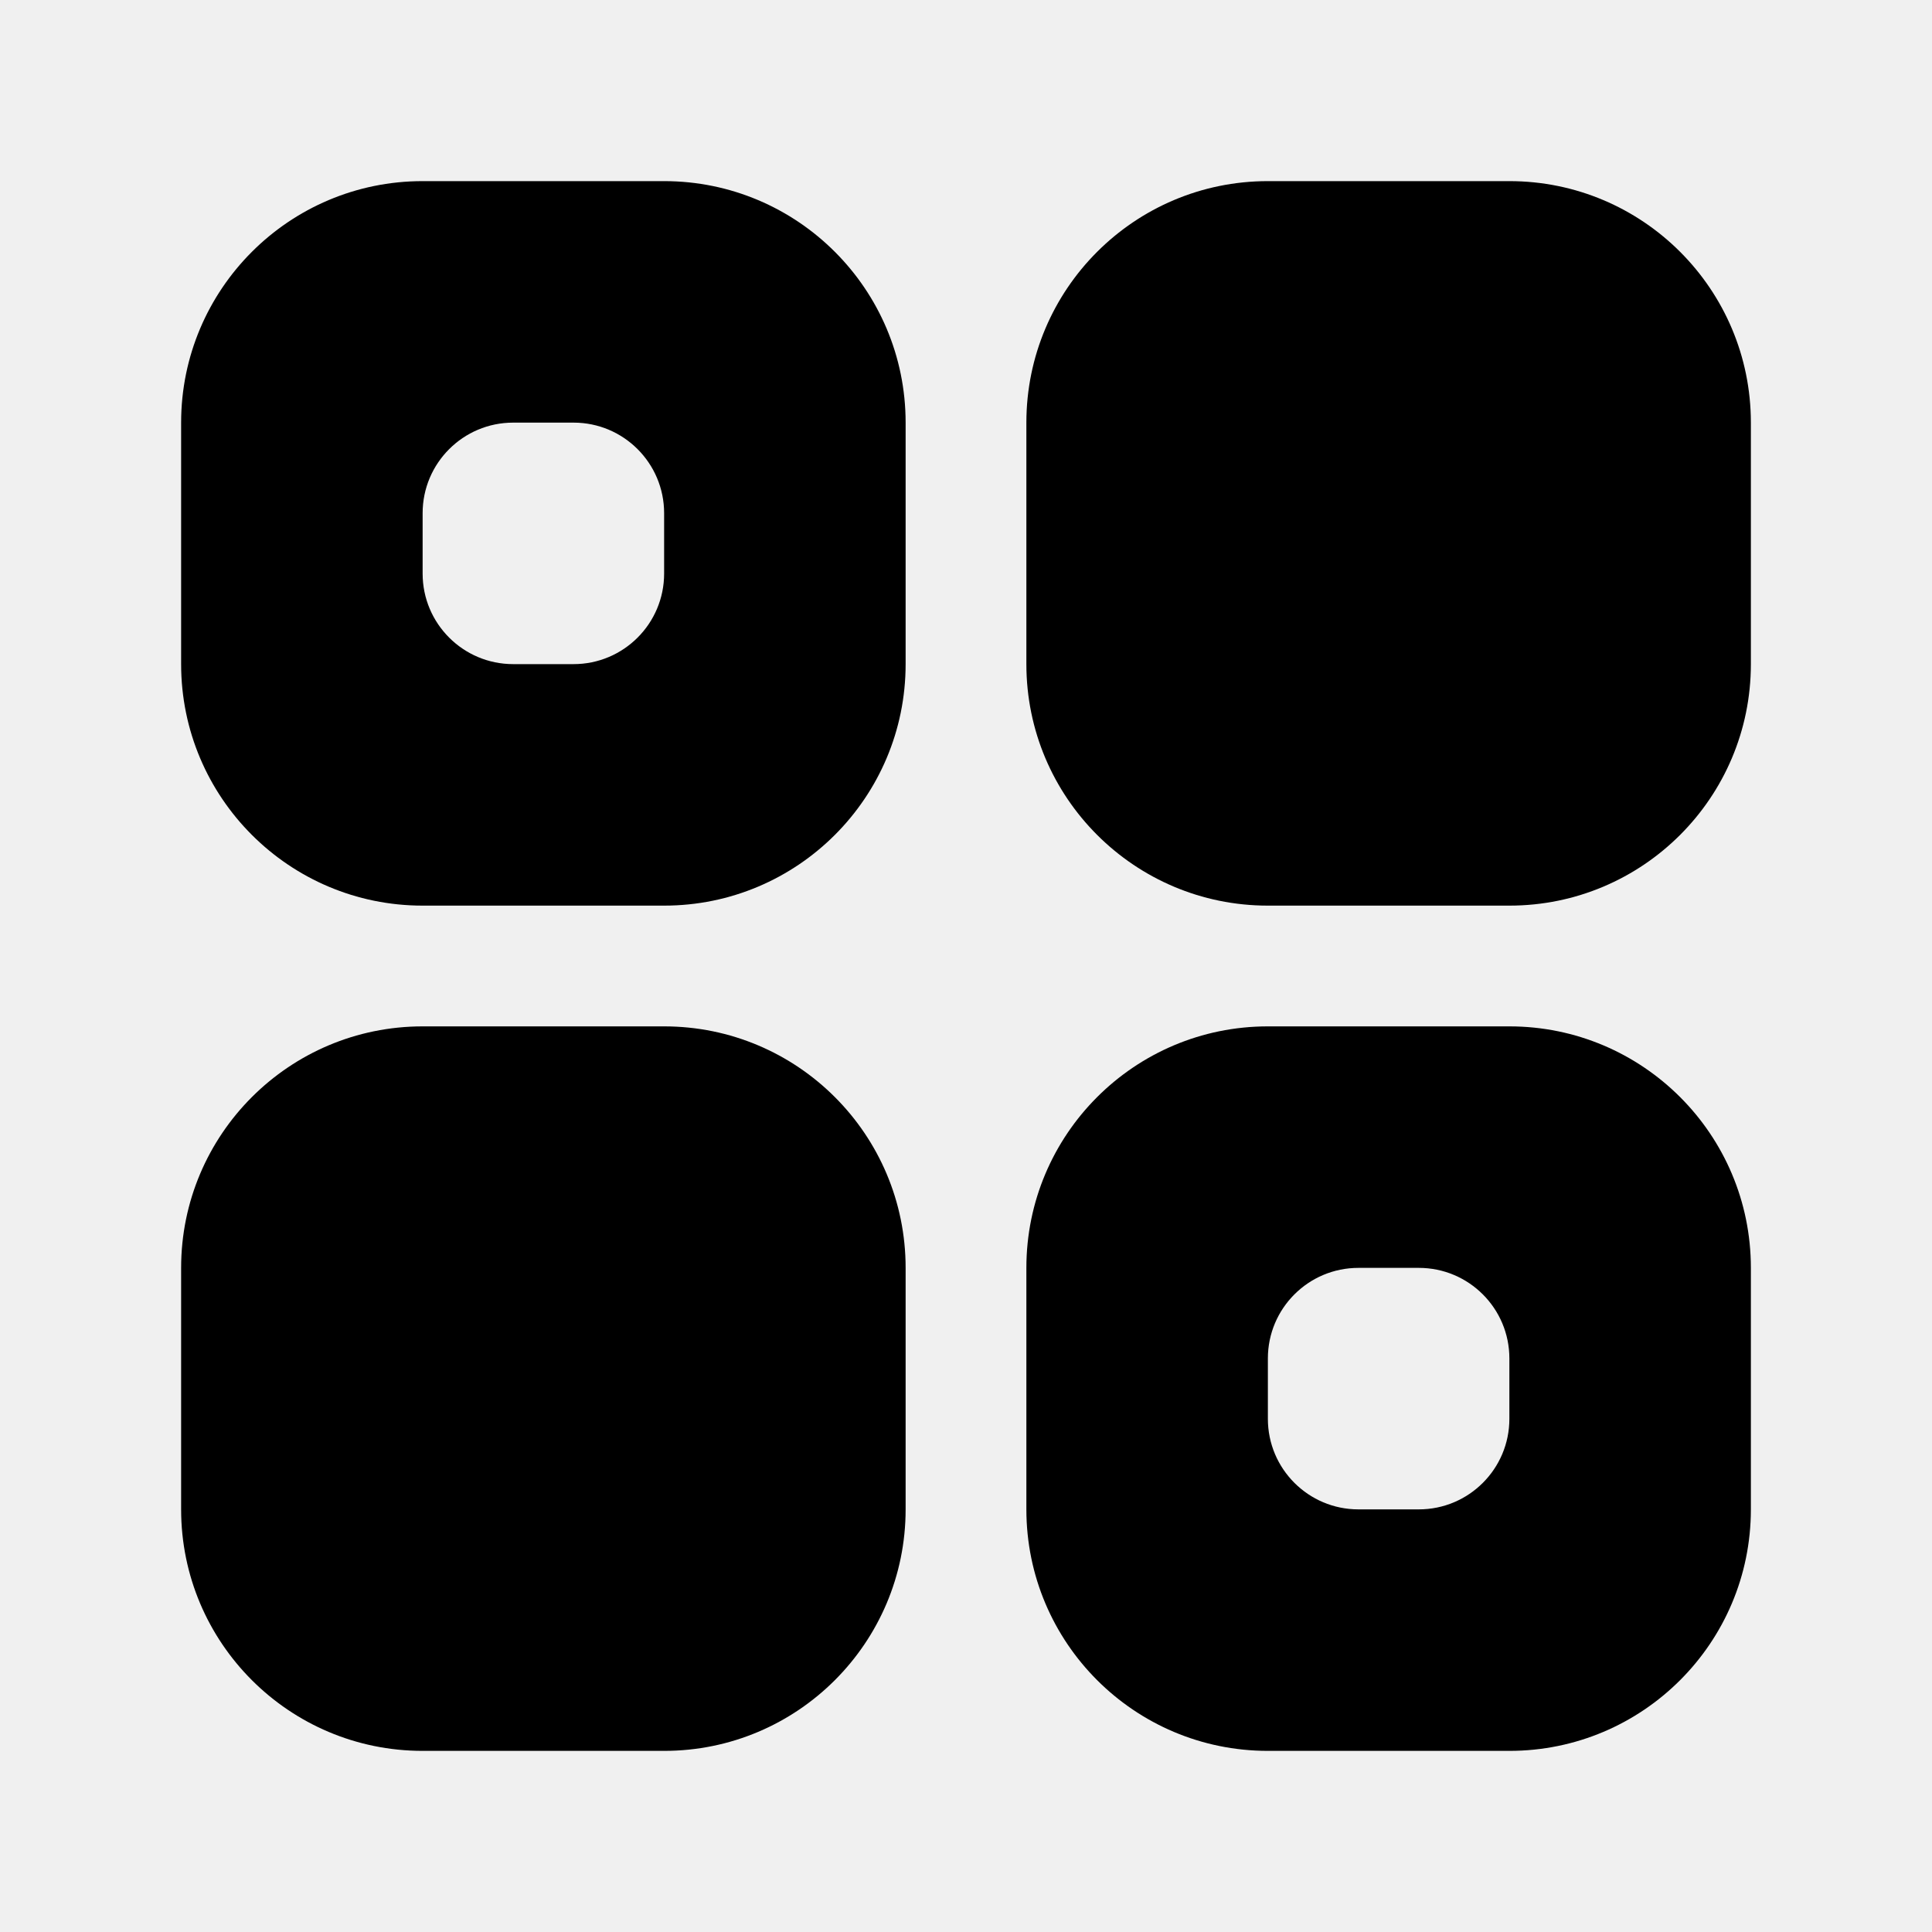
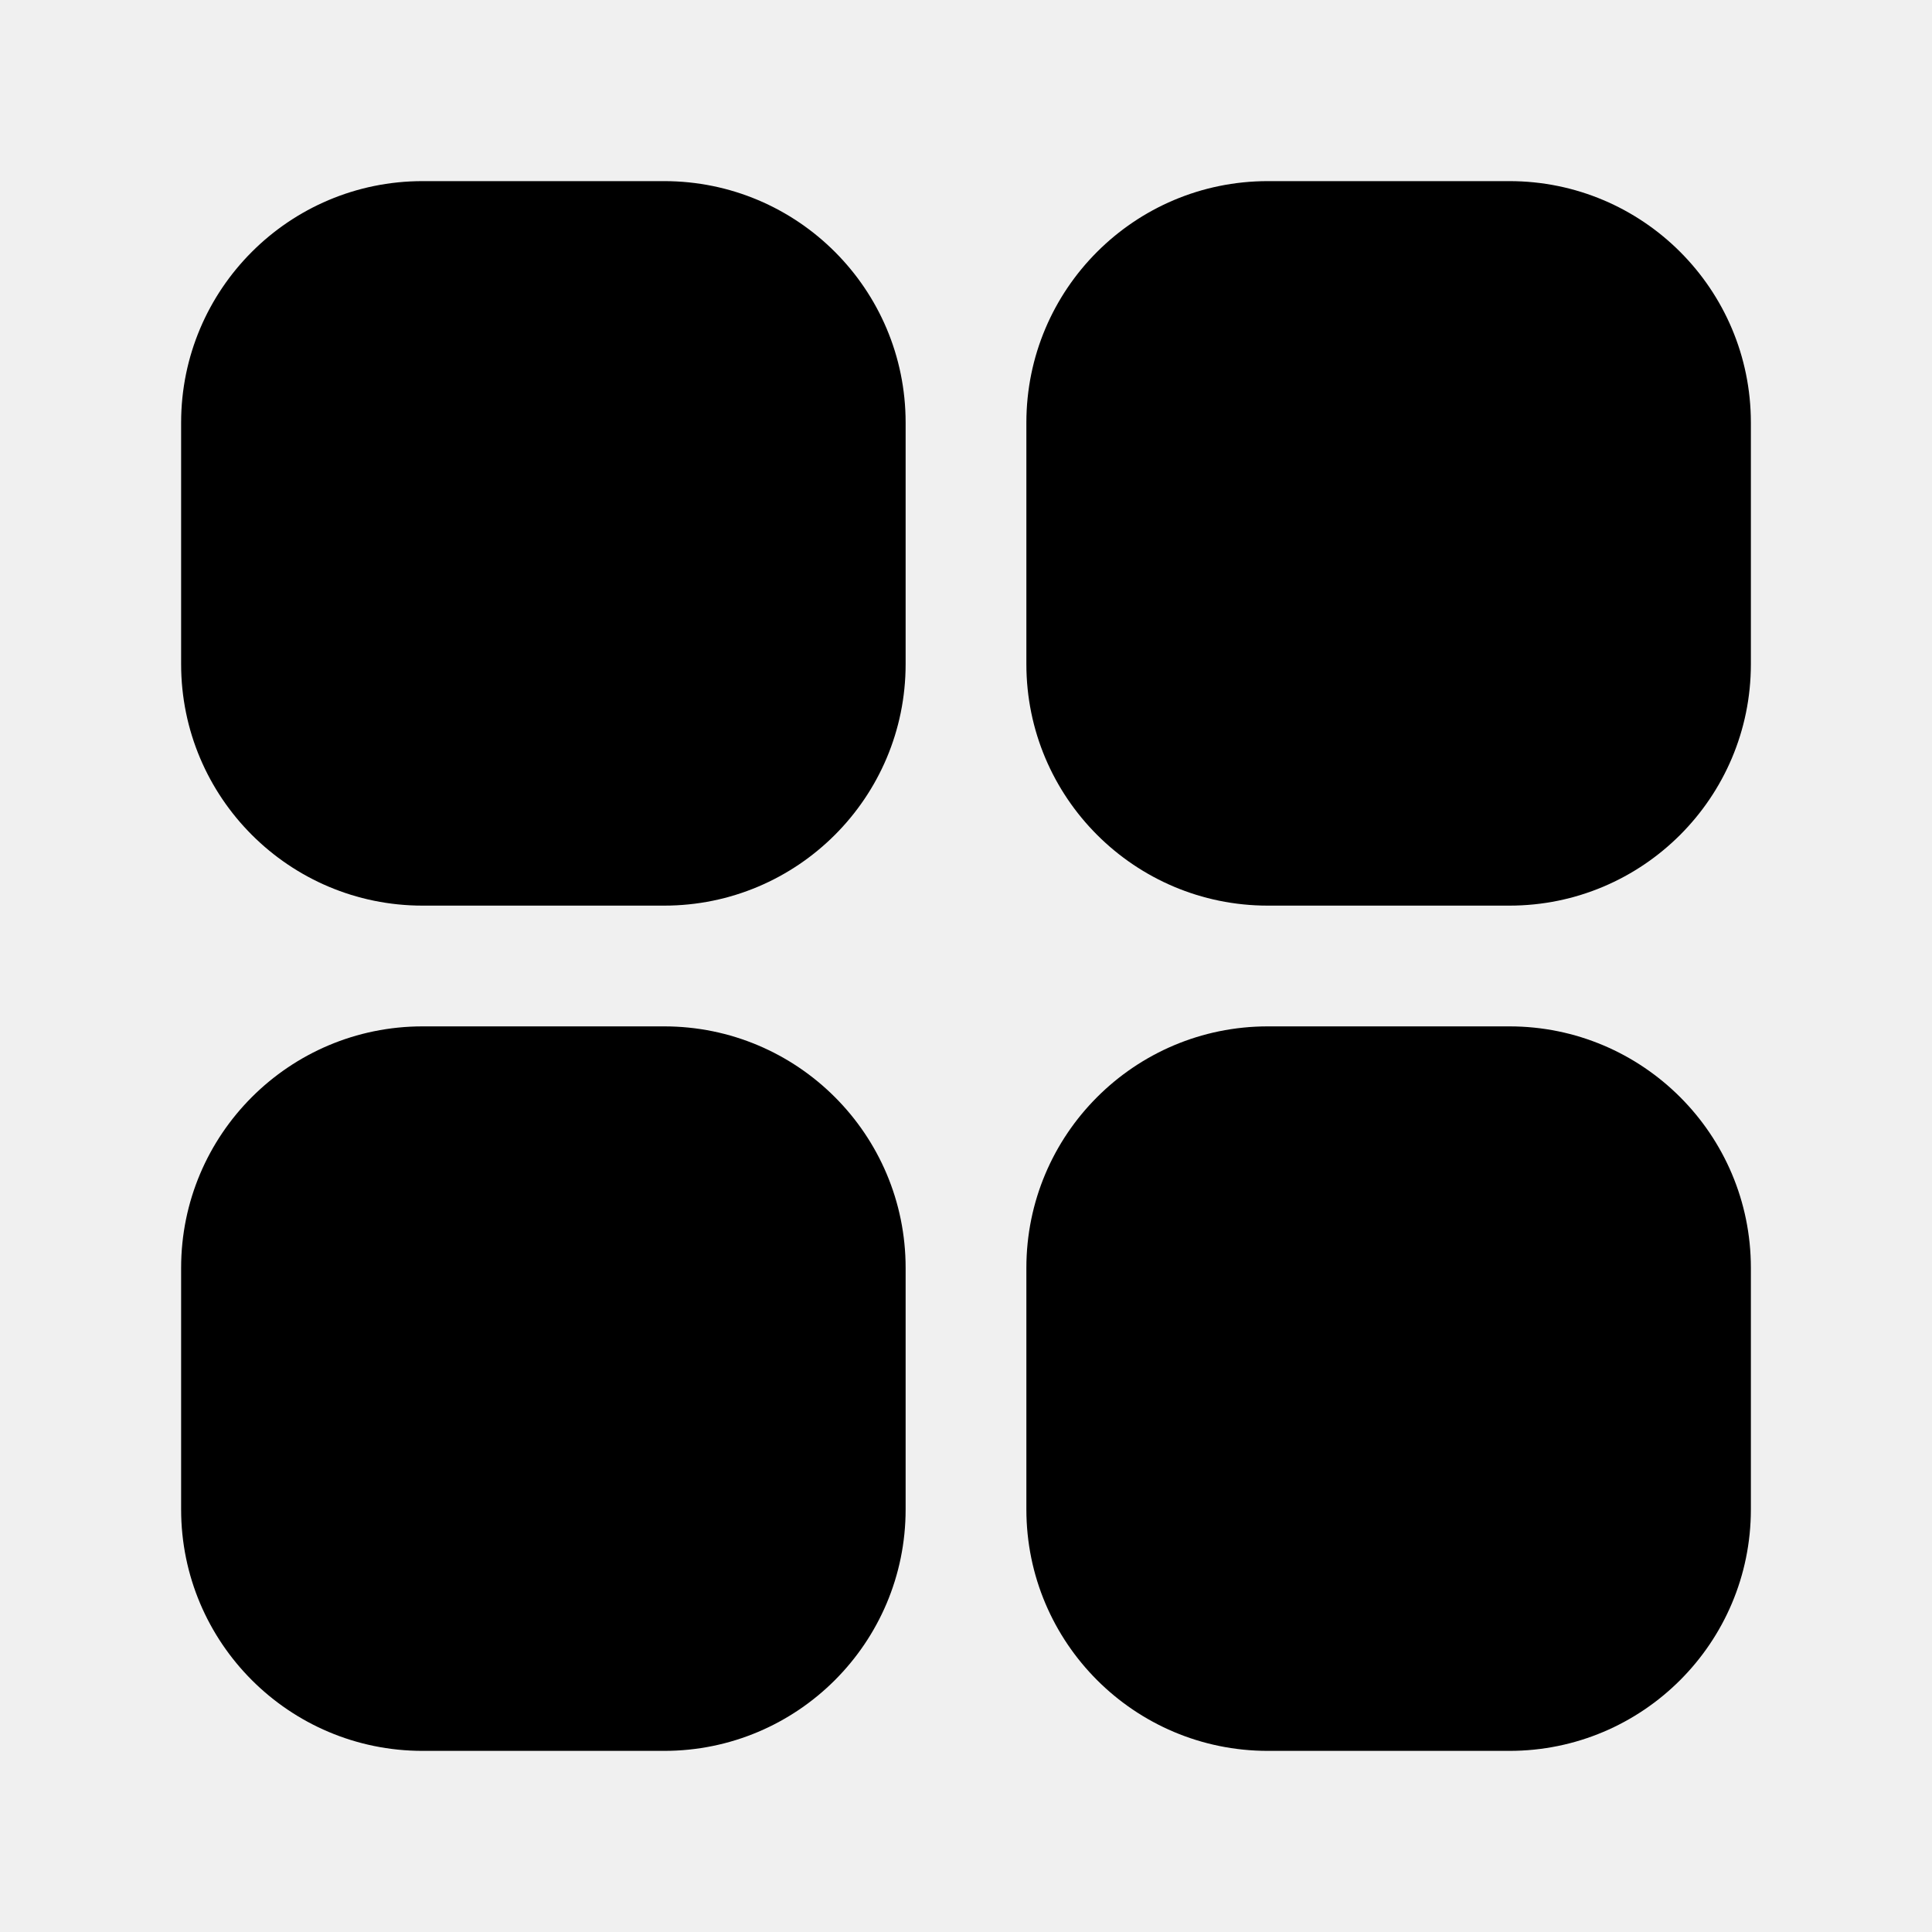
<svg xmlns="http://www.w3.org/2000/svg" viewBox="0 0 32 32" fill="currentColor">
-   <defs>
-     <mask id="view-assets-knockout" maskUnits="userSpaceOnUse" x="0" y="0" width="32" height="32">
-       <rect width="32" height="32" fill="white" />
-       <g fill="black" color="black">
-         <rect x="7" y="7" width="4" height="4" rx="1.5" />
-         <rect x="21" y="21" width="4" height="4" rx="1.5" />
-       </g>
-     </mask>
-   </defs>
-   <g mask="url(#view-assets-knockout)">
+   <g>
    <rect x="3" y="3" width="12" height="12" rx="4" />
    <rect x="17" y="3" width="12" height="12" rx="4" />
    <rect x="3" y="17" width="12" height="12" rx="4" />
    <rect x="17" y="17" width="12" height="12" rx="4" />
  </g>
</svg>
